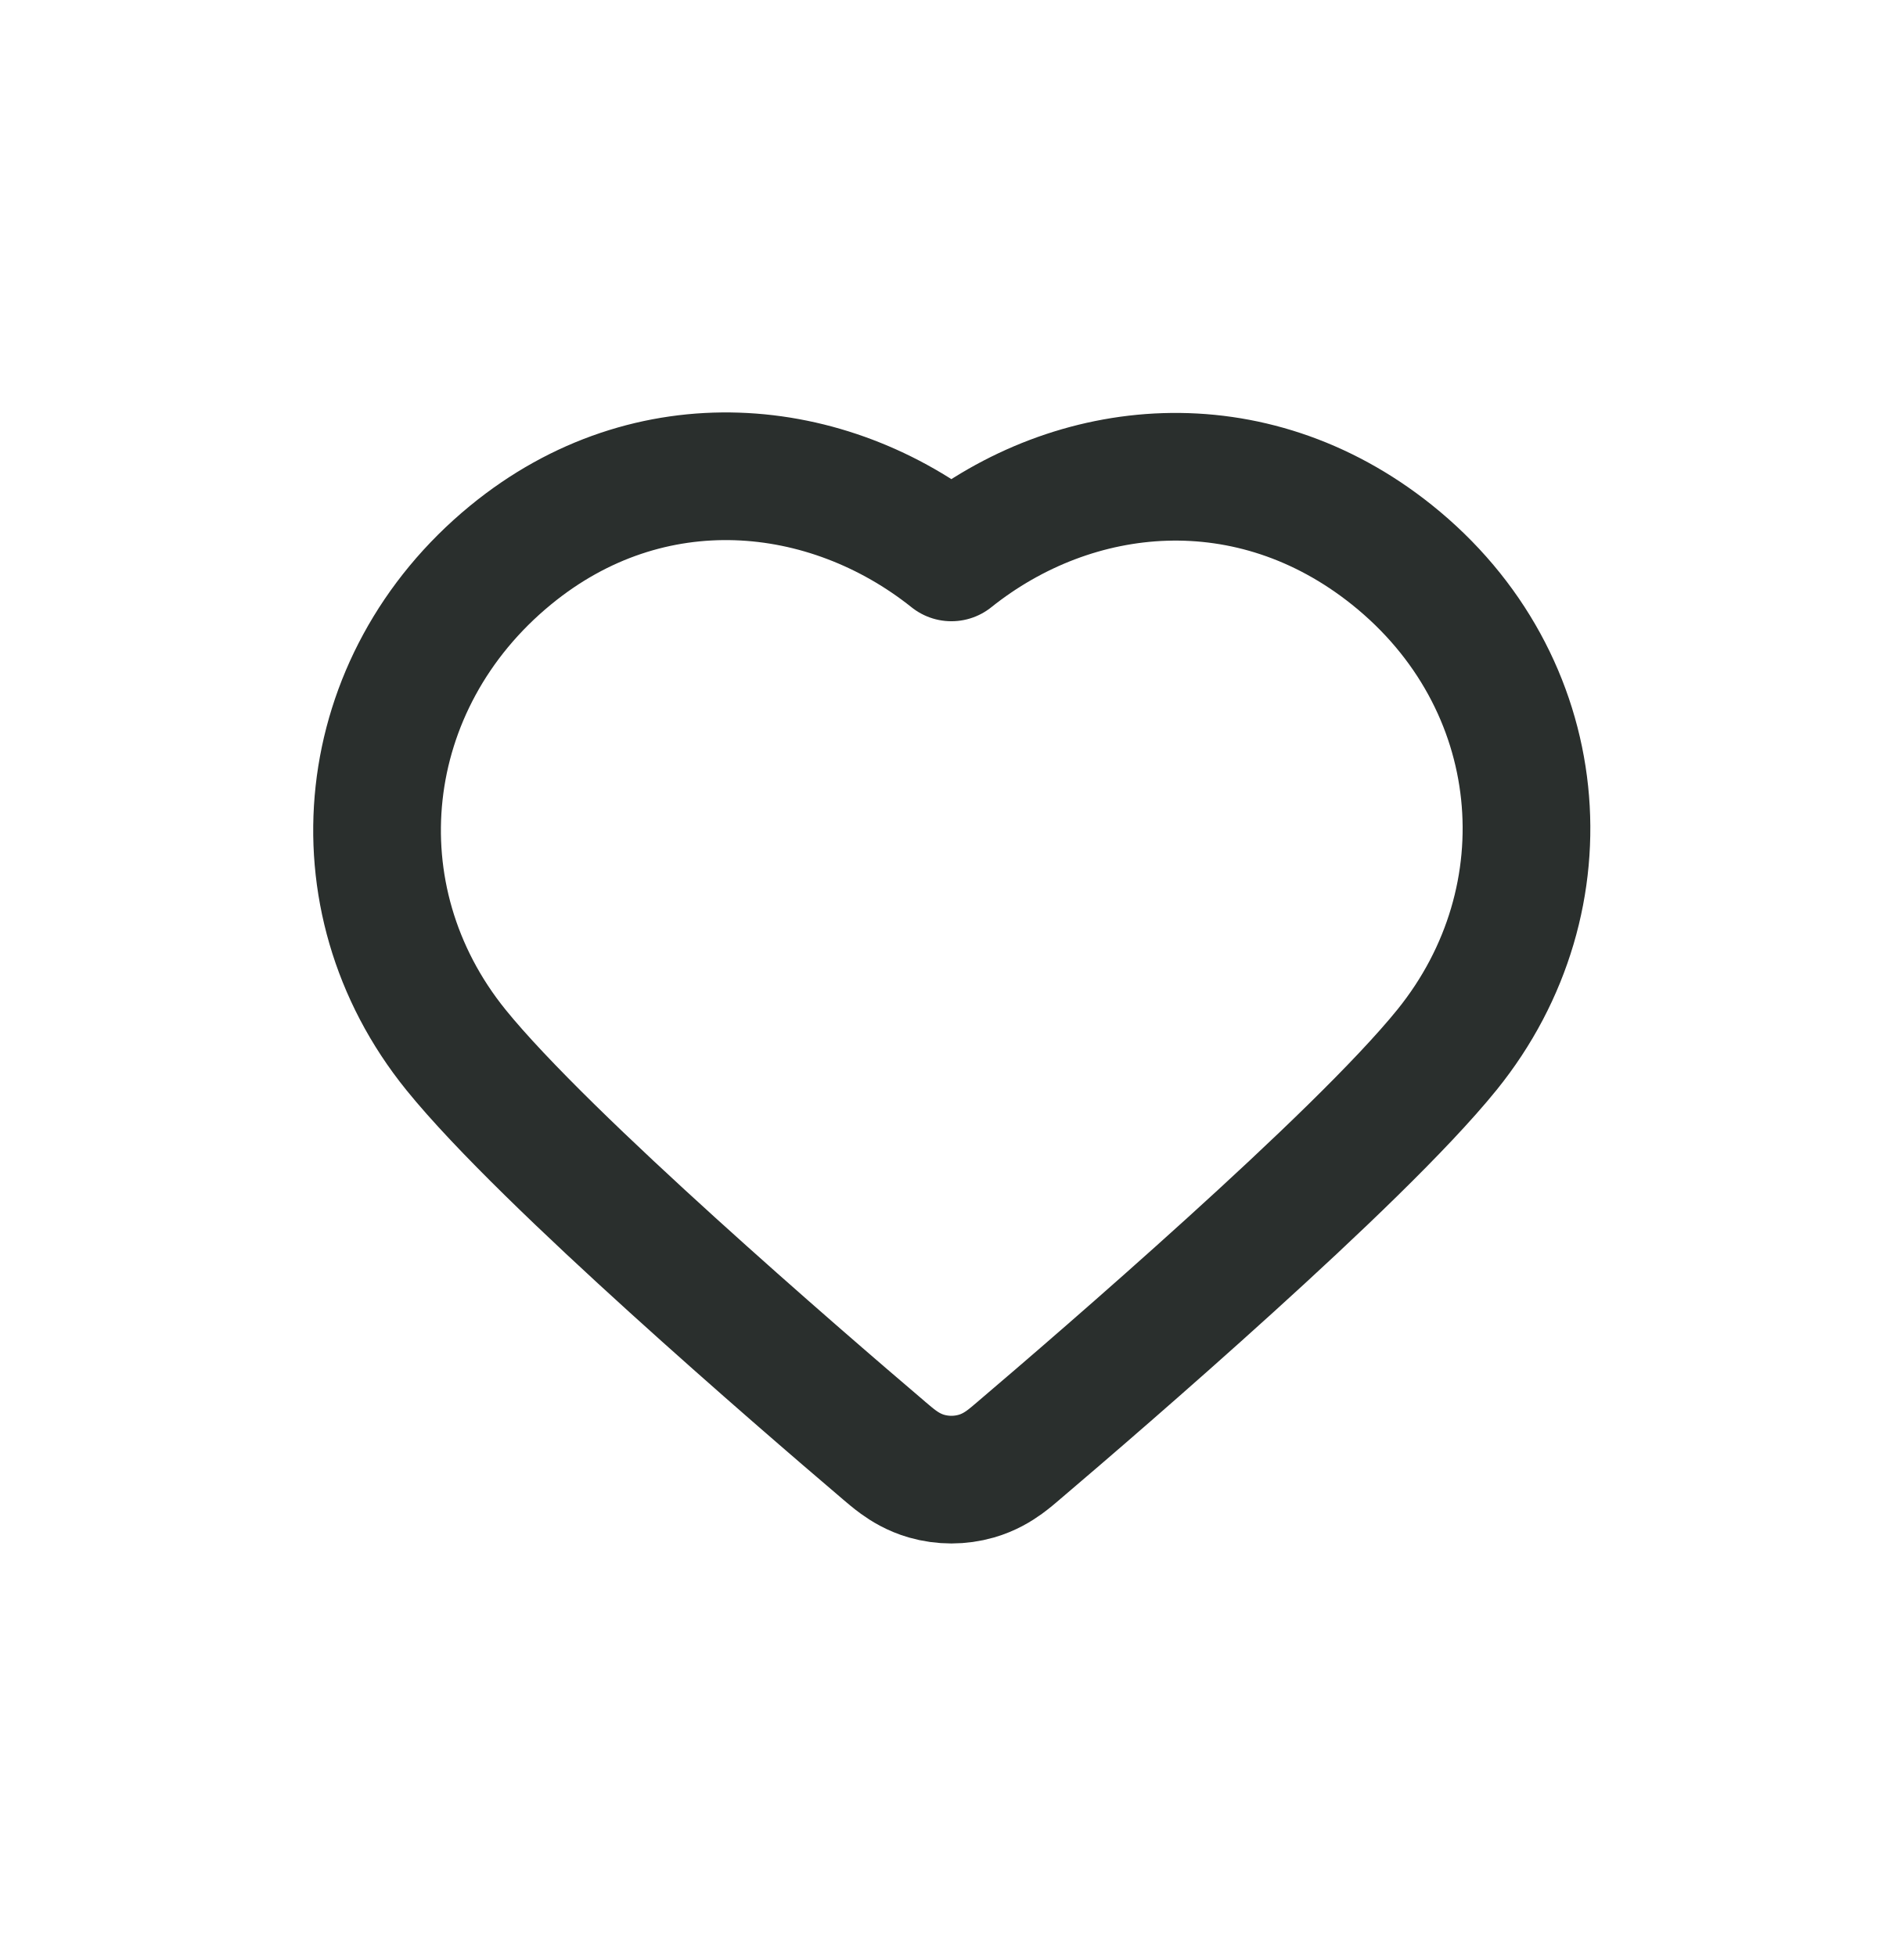
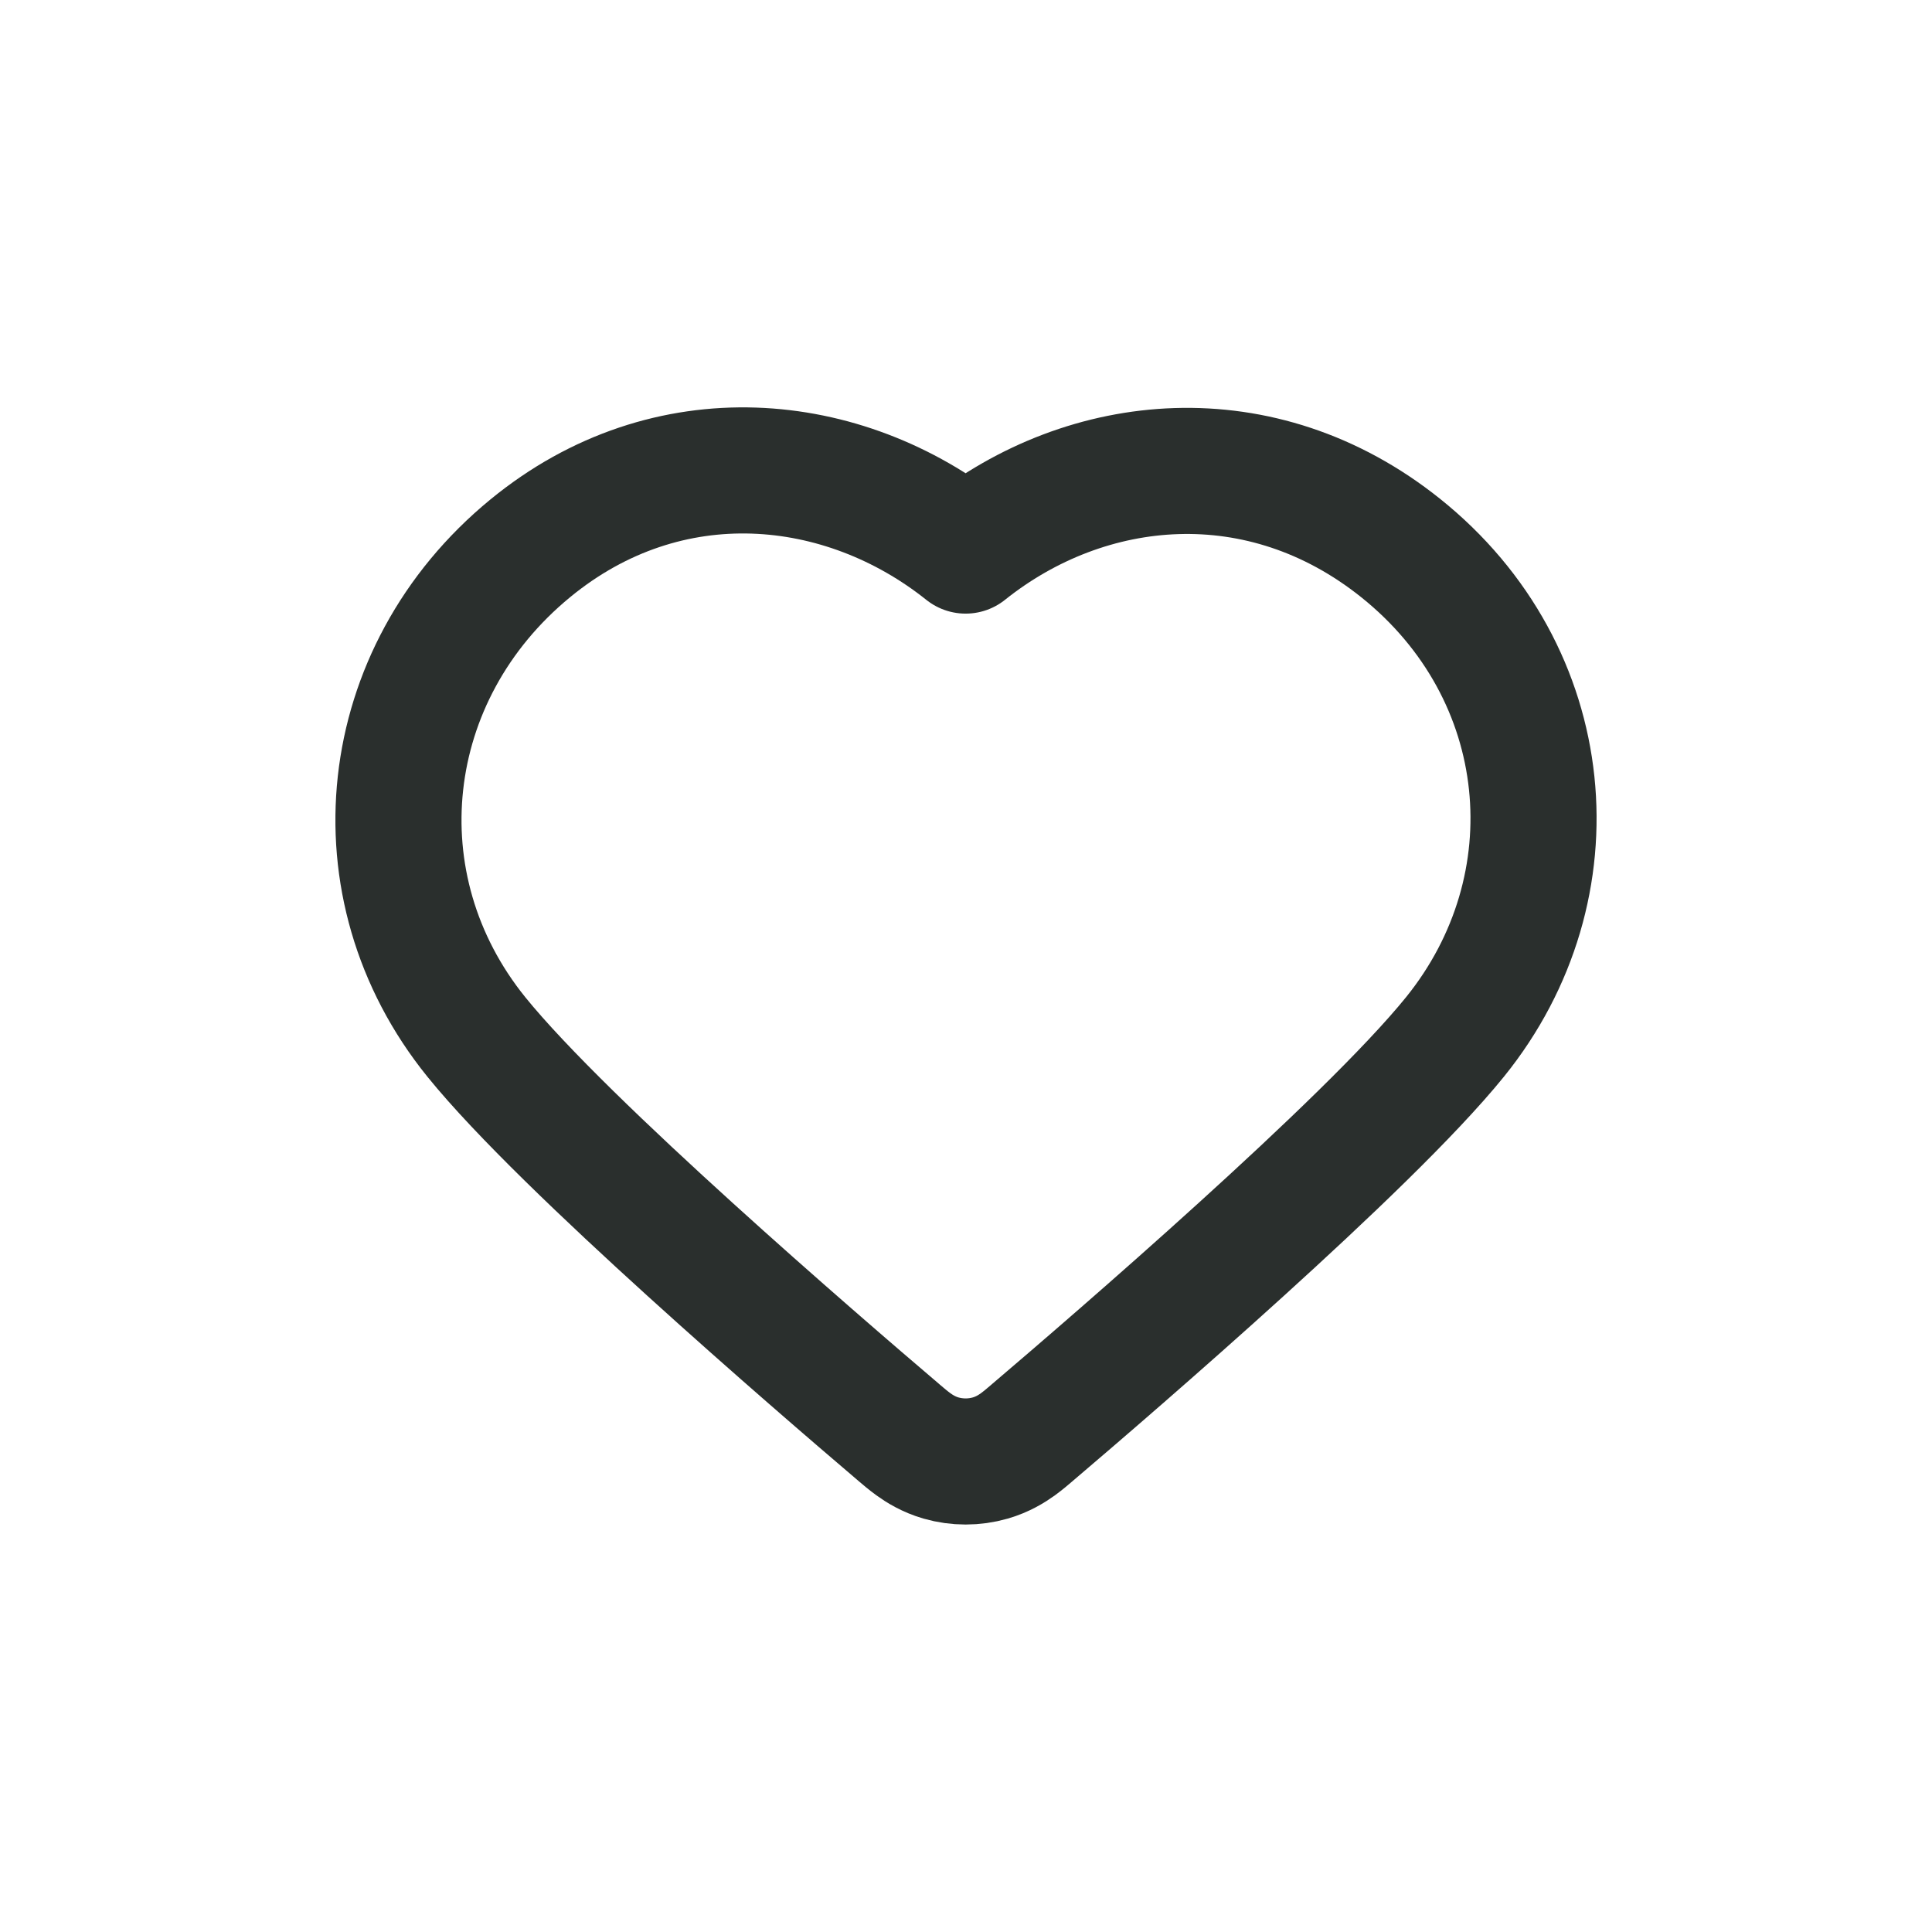
- <svg xmlns="http://www.w3.org/2000/svg" width="100%" height="100%" viewBox="0 0 36 37" fill="none">
+ <svg xmlns="http://www.w3.org/2000/svg" width="36px" height="36px" viewBox="0 0 36 37" fill="none">
  <path d="M26.32 10.492C23.658 8.365 20.323 8.681 17.993 10.544C15.659 8.681 12.289 8.337 9.654 10.502C6.734 12.9 6.293 16.977 8.621 19.857C9.479 20.918 11.139 22.498 12.718 23.93C14.321 25.384 15.919 26.758 16.707 27.428C16.712 27.433 16.718 27.437 16.723 27.442C16.796 27.504 16.895 27.589 16.992 27.659C17.111 27.745 17.287 27.855 17.522 27.923C17.829 28.011 18.157 28.011 18.464 27.923C18.7 27.855 18.876 27.745 18.995 27.659C19.091 27.589 19.191 27.504 19.263 27.442C19.269 27.437 19.274 27.433 19.279 27.428C20.067 26.758 21.666 25.384 23.268 23.93C24.847 22.498 26.508 20.918 27.366 19.857C29.683 16.991 29.311 12.882 26.32 10.492Z" stroke="#2A2F2D" stroke-width="2.415" stroke-linecap="round" stroke-linejoin="round" />
</svg>
